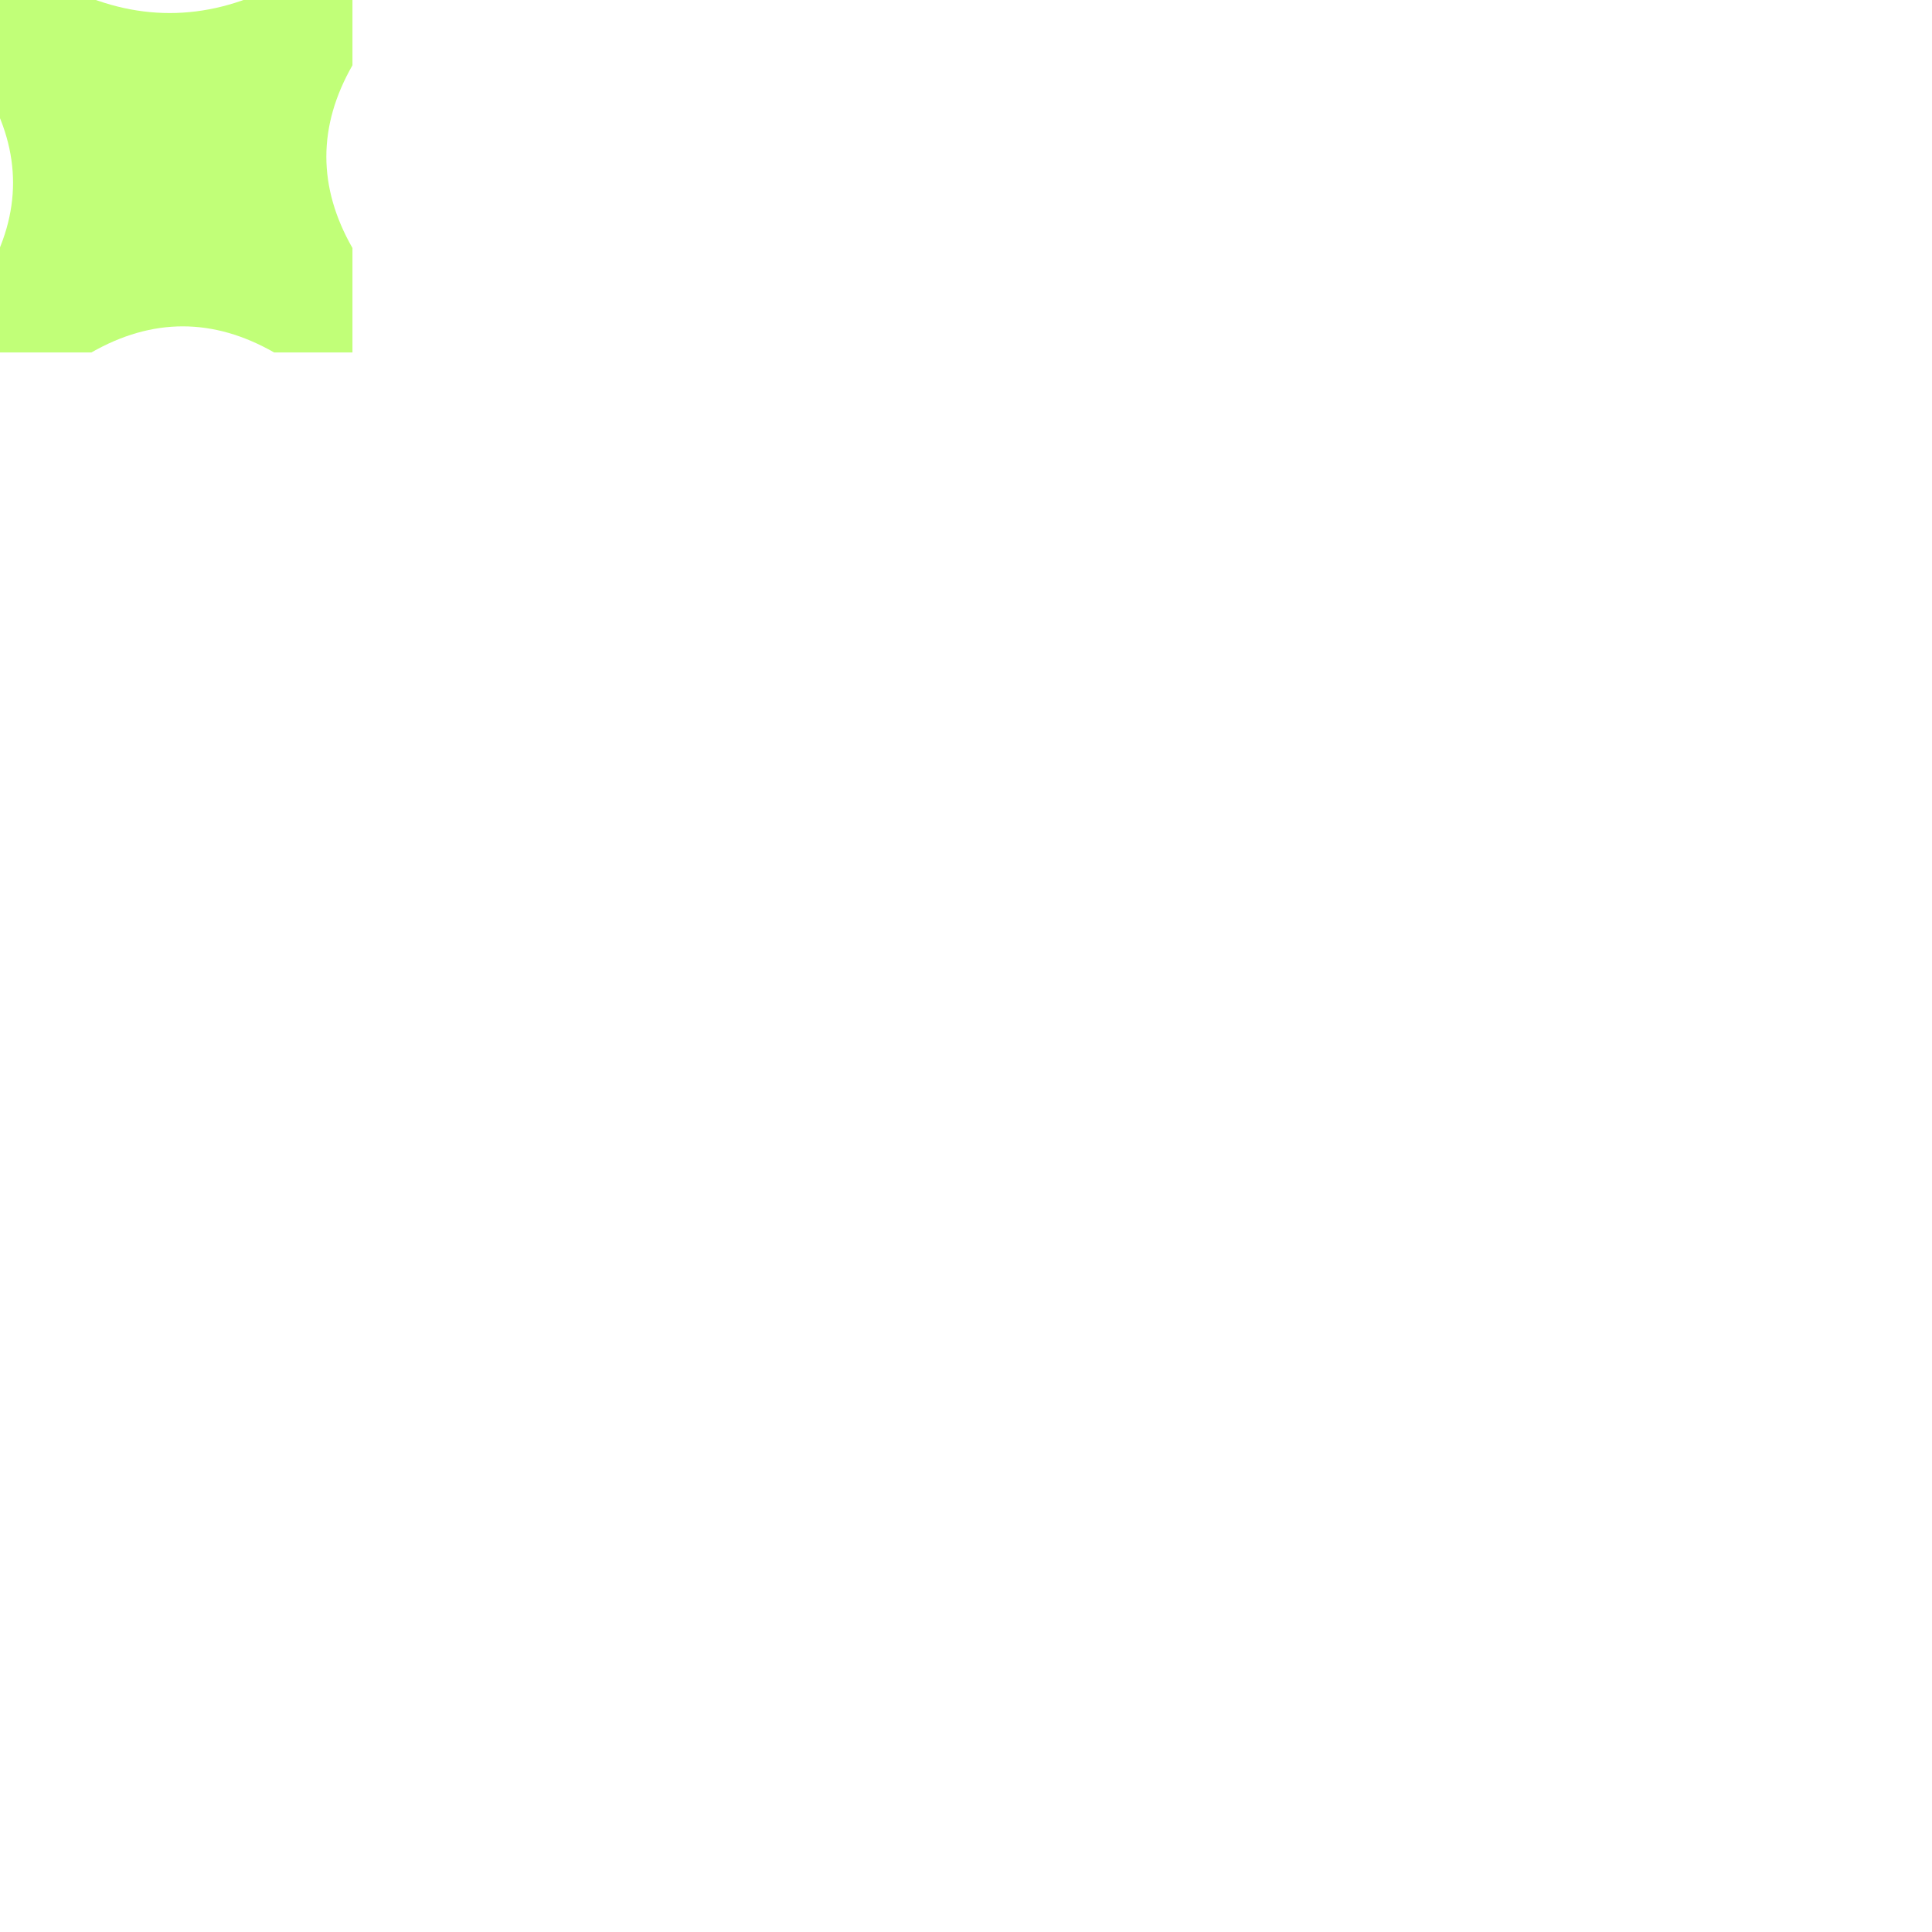
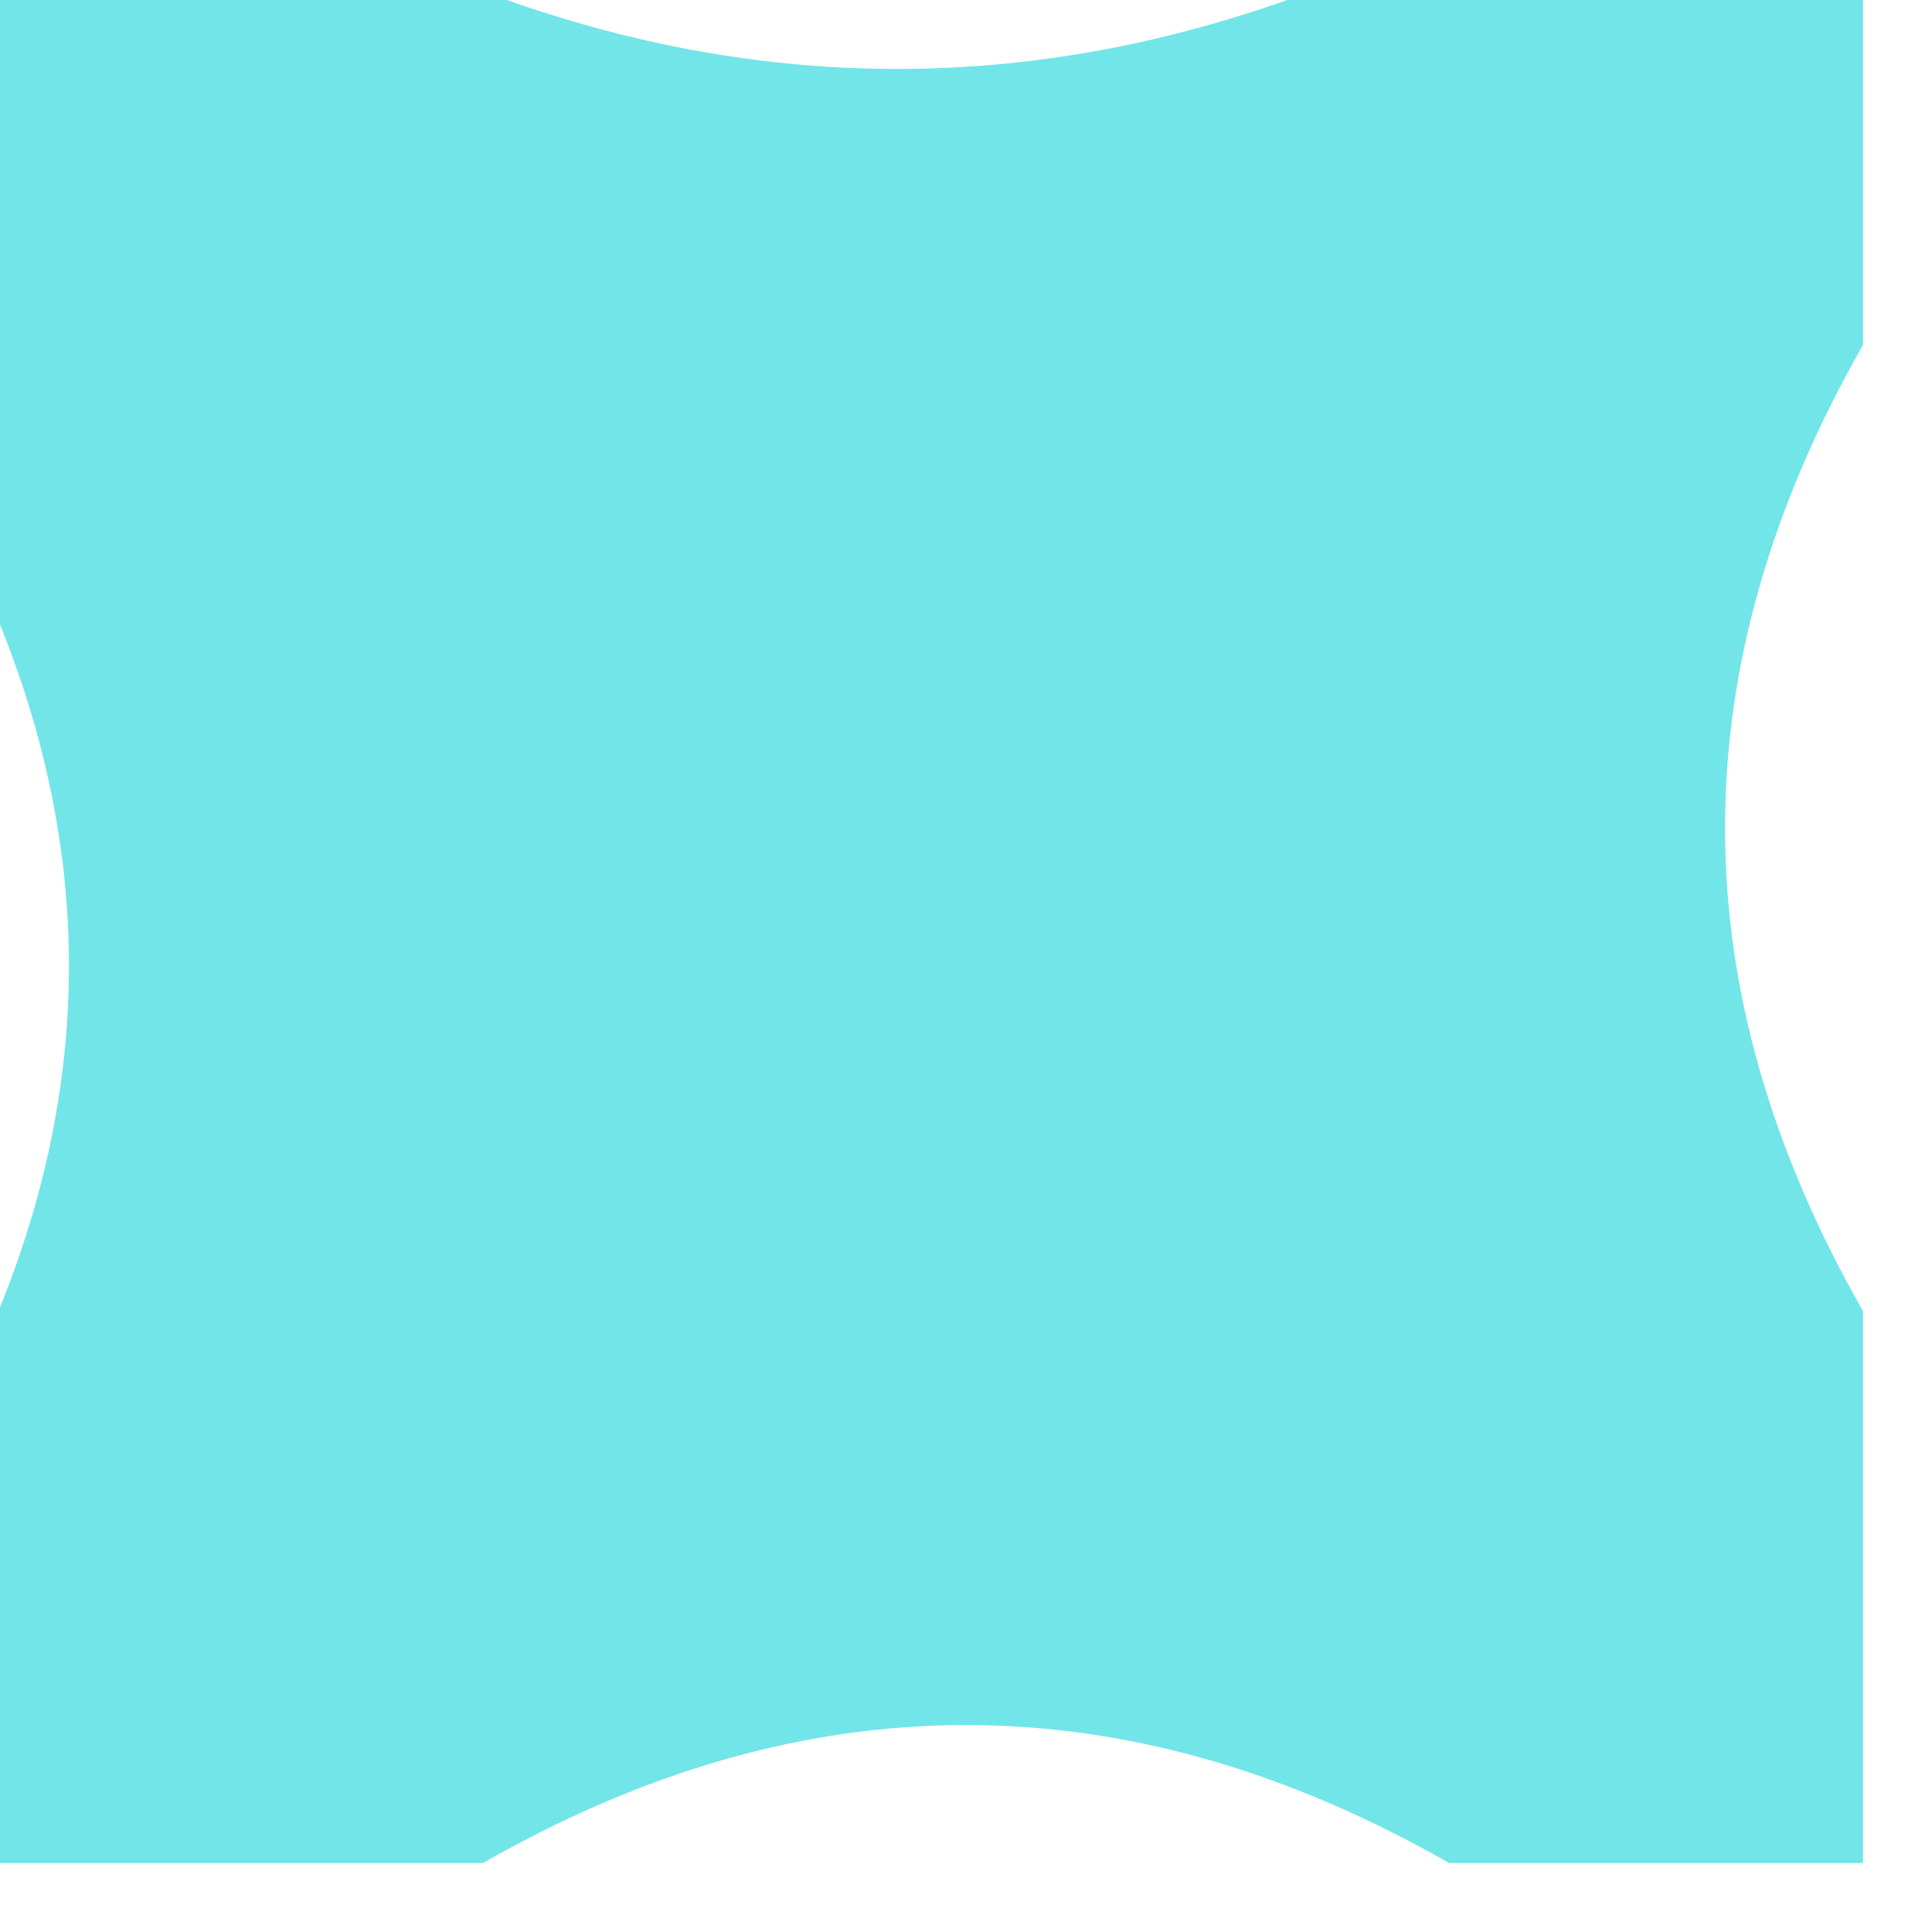
- <svg xmlns="http://www.w3.org/2000/svg" version="1.1" width="74px" height="74px" style="shape-rendering:geometricPrecision; text-rendering:geometricPrecision; image-rendering:optimizeQuality; fill-rule:evenodd; clip-rule:evenodd">
+ <svg xmlns="http://www.w3.org/2000/svg" version="1.1" width="14px" height="14px" style="shape-rendering:geometricPrecision; text-rendering:geometricPrecision; image-rendering:optimizeQuality; fill-rule:evenodd; clip-rule:evenodd">
  <g>
-     <path style="opacity:0.875" fill="#b8ff65" d="M -0.5,-0.5 C 0.5,-0.5 1.5,-0.5 2.5,-0.5C 5.167,0.833 7.833,0.833 10.5,-0.5C 11.5,-0.5 12.5,-0.5 13.5,-0.5C 13.5,0.5 13.5,1.5 13.5,2.5C 12.167,4.833 12.167,7.167 13.5,9.5C 13.5,10.833 13.5,12.167 13.5,13.5C 12.5,13.5 11.5,13.5 10.5,13.5C 8.167,12.167 5.833,12.167 3.5,13.5C 2.167,13.5 0.833,13.5 -0.5,13.5C -0.5,12.5 -0.5,11.5 -0.5,10.5C 0.833,8.167 0.833,5.833 -0.5,3.5C -0.5,2.167 -0.5,0.833 -0.5,-0.5 Z" />
+     <path style="opacity:0.875" fill="#5ee1e6" d="M -0.5,-0.5 C 0.5,-0.5 1.5,-0.5 2.5,-0.5C 5.167,0.833 7.833,0.833 10.5,-0.5C 11.5,-0.5 12.5,-0.5 13.5,-0.5C 13.5,0.5 13.5,1.5 13.5,2.5C 12.167,4.833 12.167,7.167 13.5,9.5C 13.5,10.833 13.5,12.167 13.5,13.5C 12.5,13.5 11.5,13.5 10.5,13.5C 8.167,12.167 5.833,12.167 3.5,13.5C 2.167,13.5 0.833,13.5 -0.5,13.5C -0.5,12.5 -0.5,11.5 -0.5,10.5C 0.833,8.167 0.833,5.833 -0.5,3.5C -0.5,2.167 -0.5,0.833 -0.5,-0.5 Z" />
  </g>
</svg>
